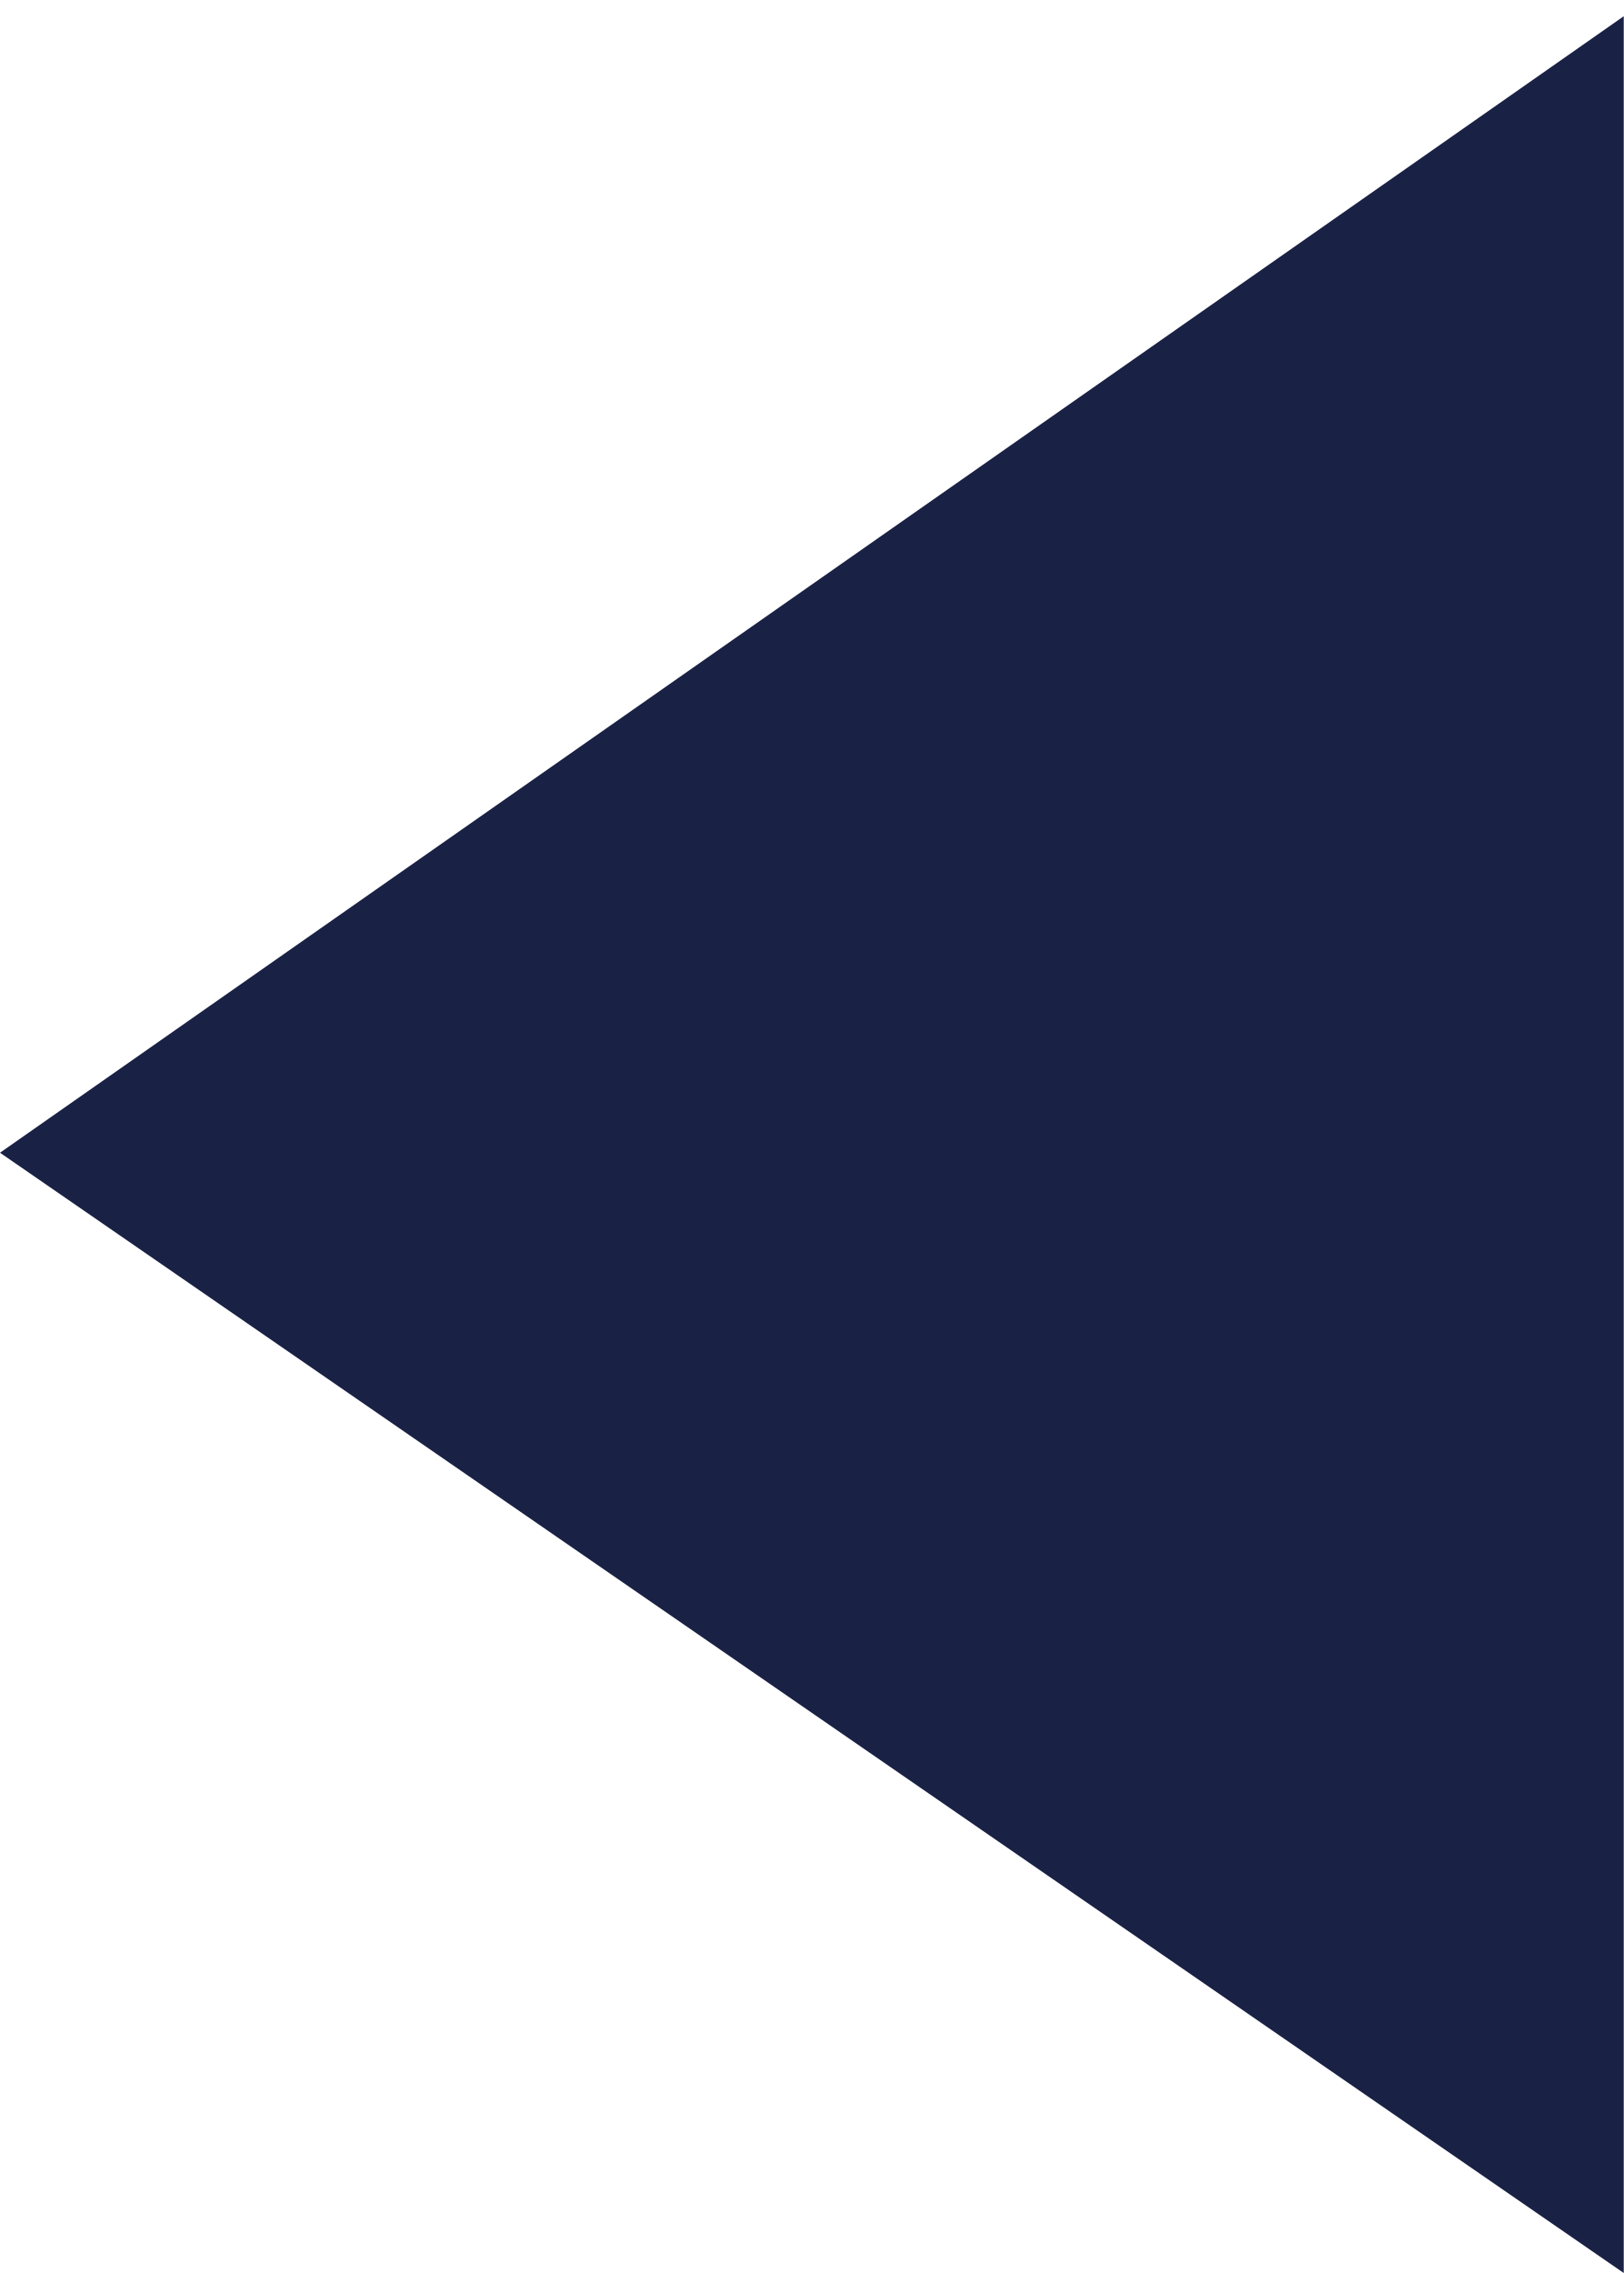
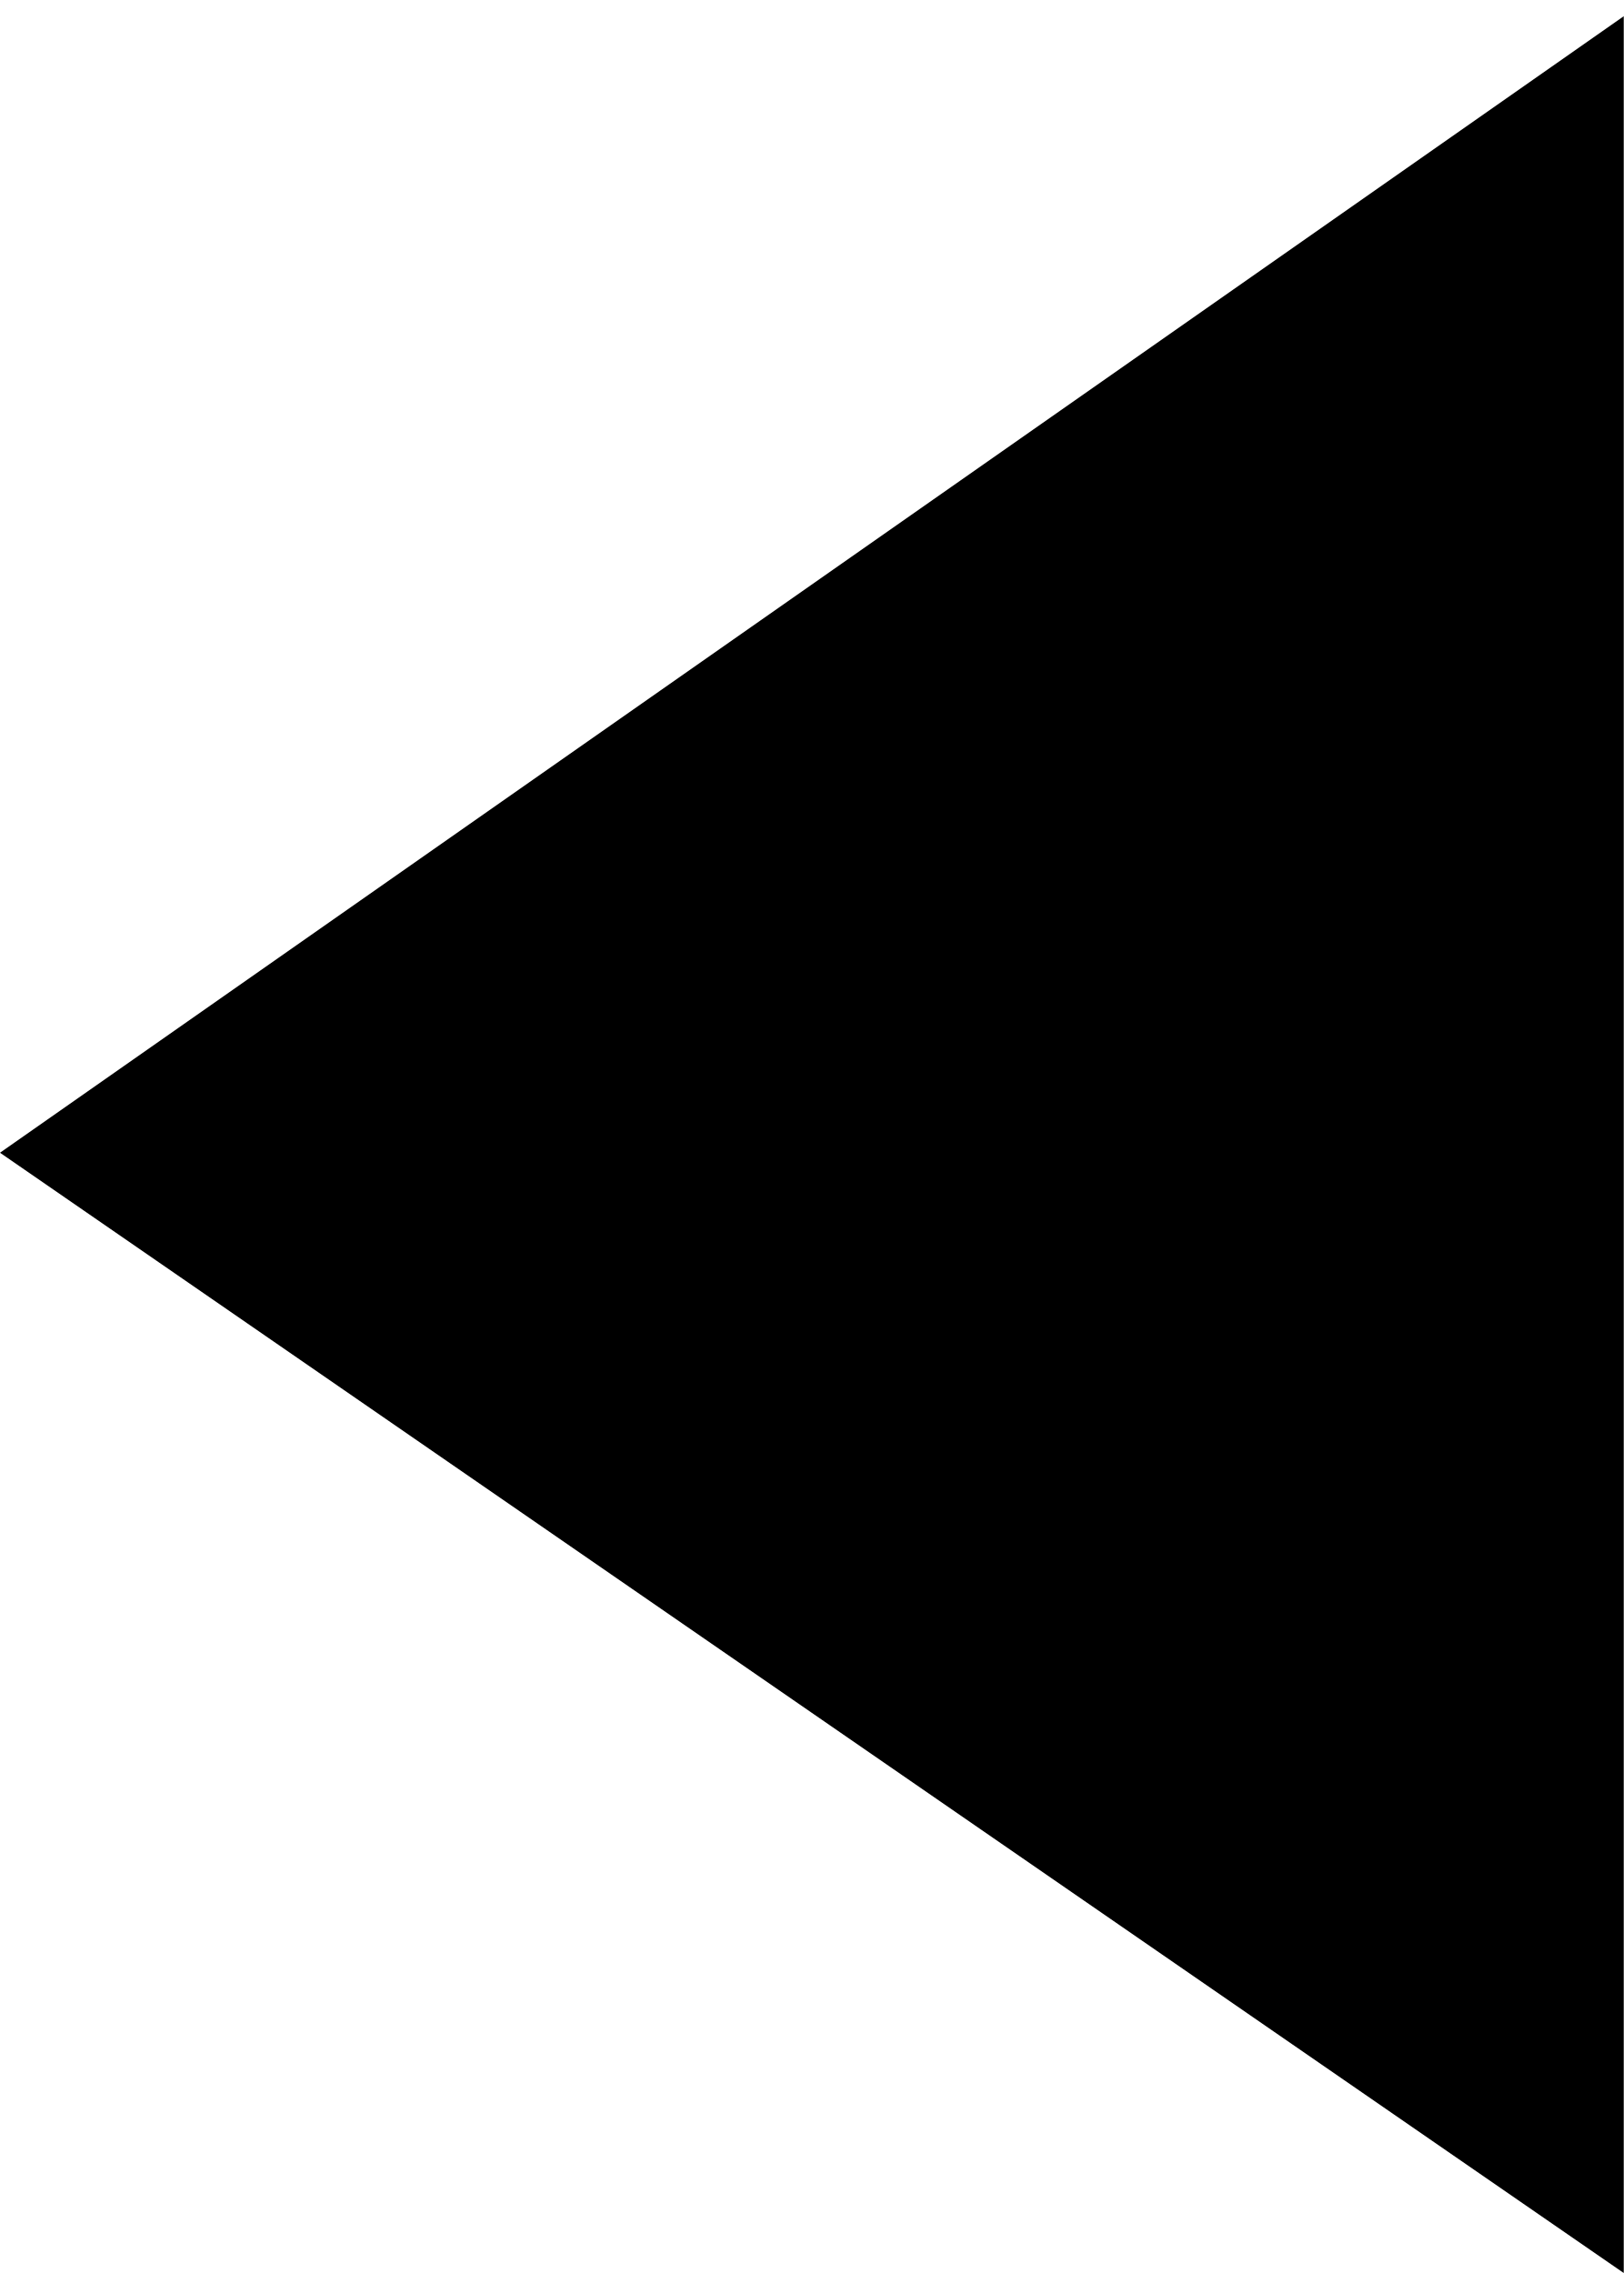
- <svg xmlns="http://www.w3.org/2000/svg" version="1.1" id="Layer_1" x="0px" y="0px" viewBox="0 0 10 14" style="enable-background:new 0 0 10 14; fill: #192144;" xml:space="preserve">
+ <svg xmlns="http://www.w3.org/2000/svg" version="1.1" id="Layer_1" x="0px" y="0px" viewBox="0 0 10 14" style="enable-background:new 0 0 10 14;" xml:space="preserve">
  <polygon points="0,7.1 10,0.1 10,14 " />
</svg>
